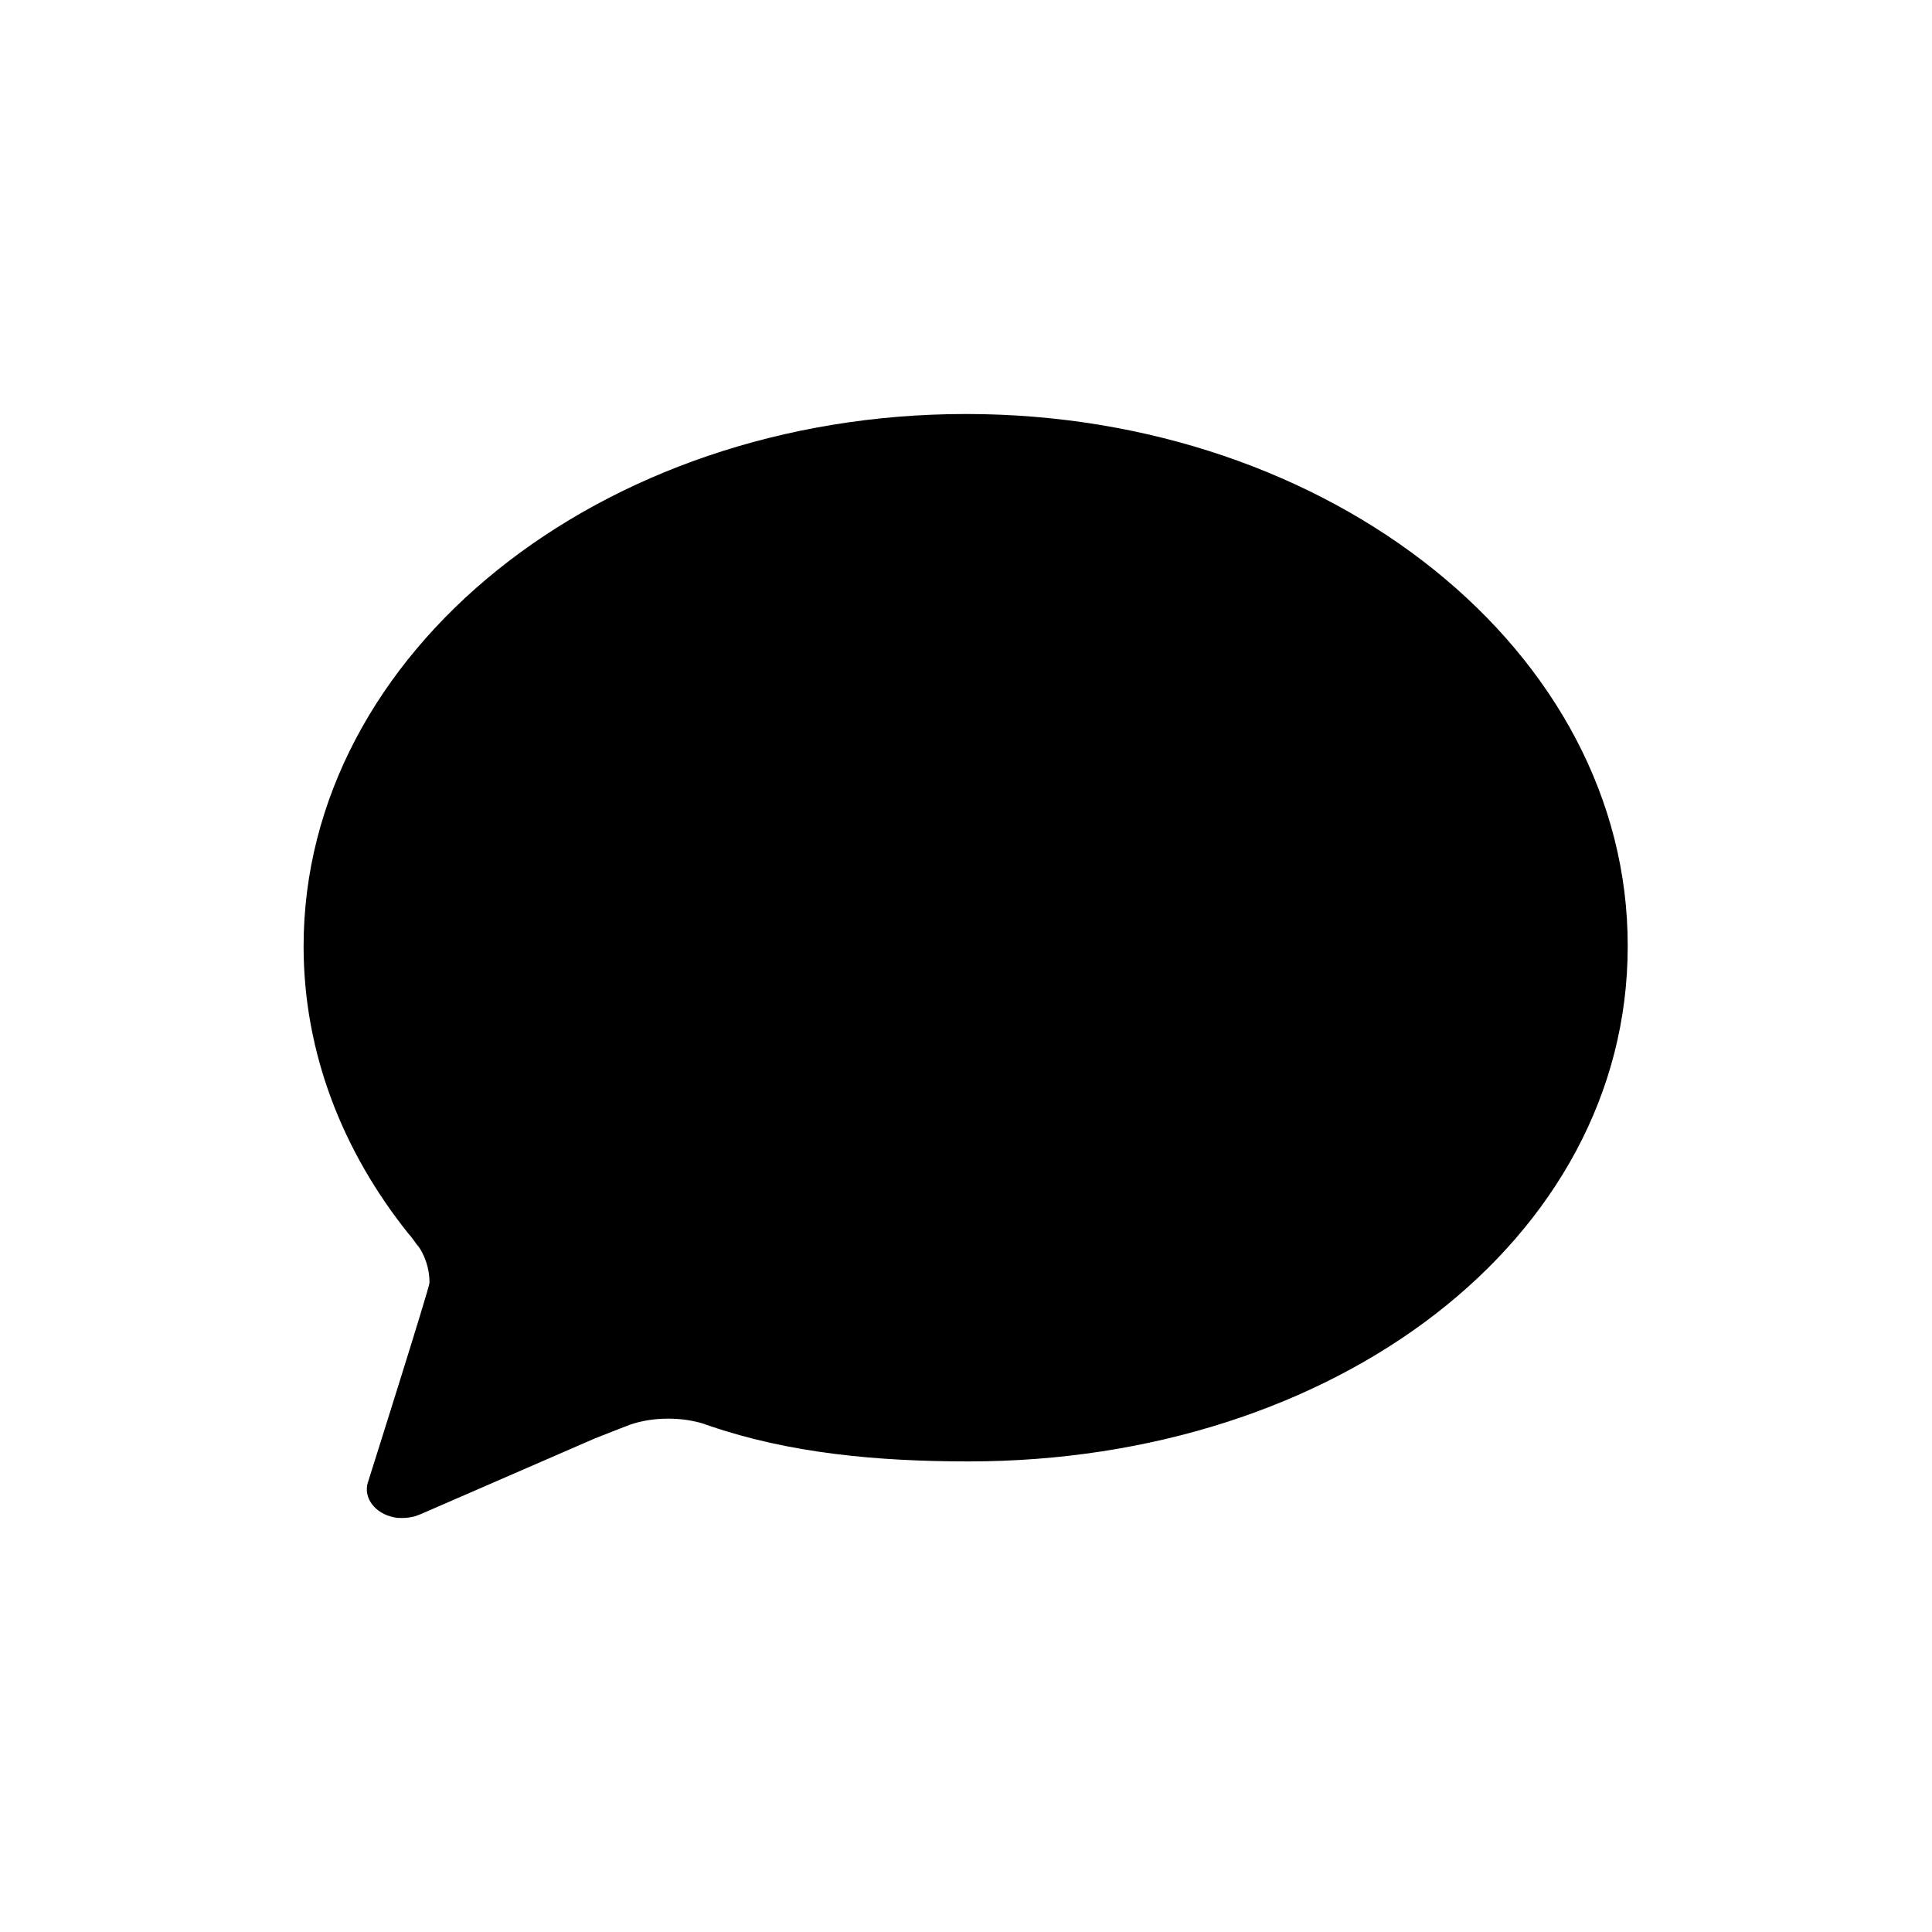
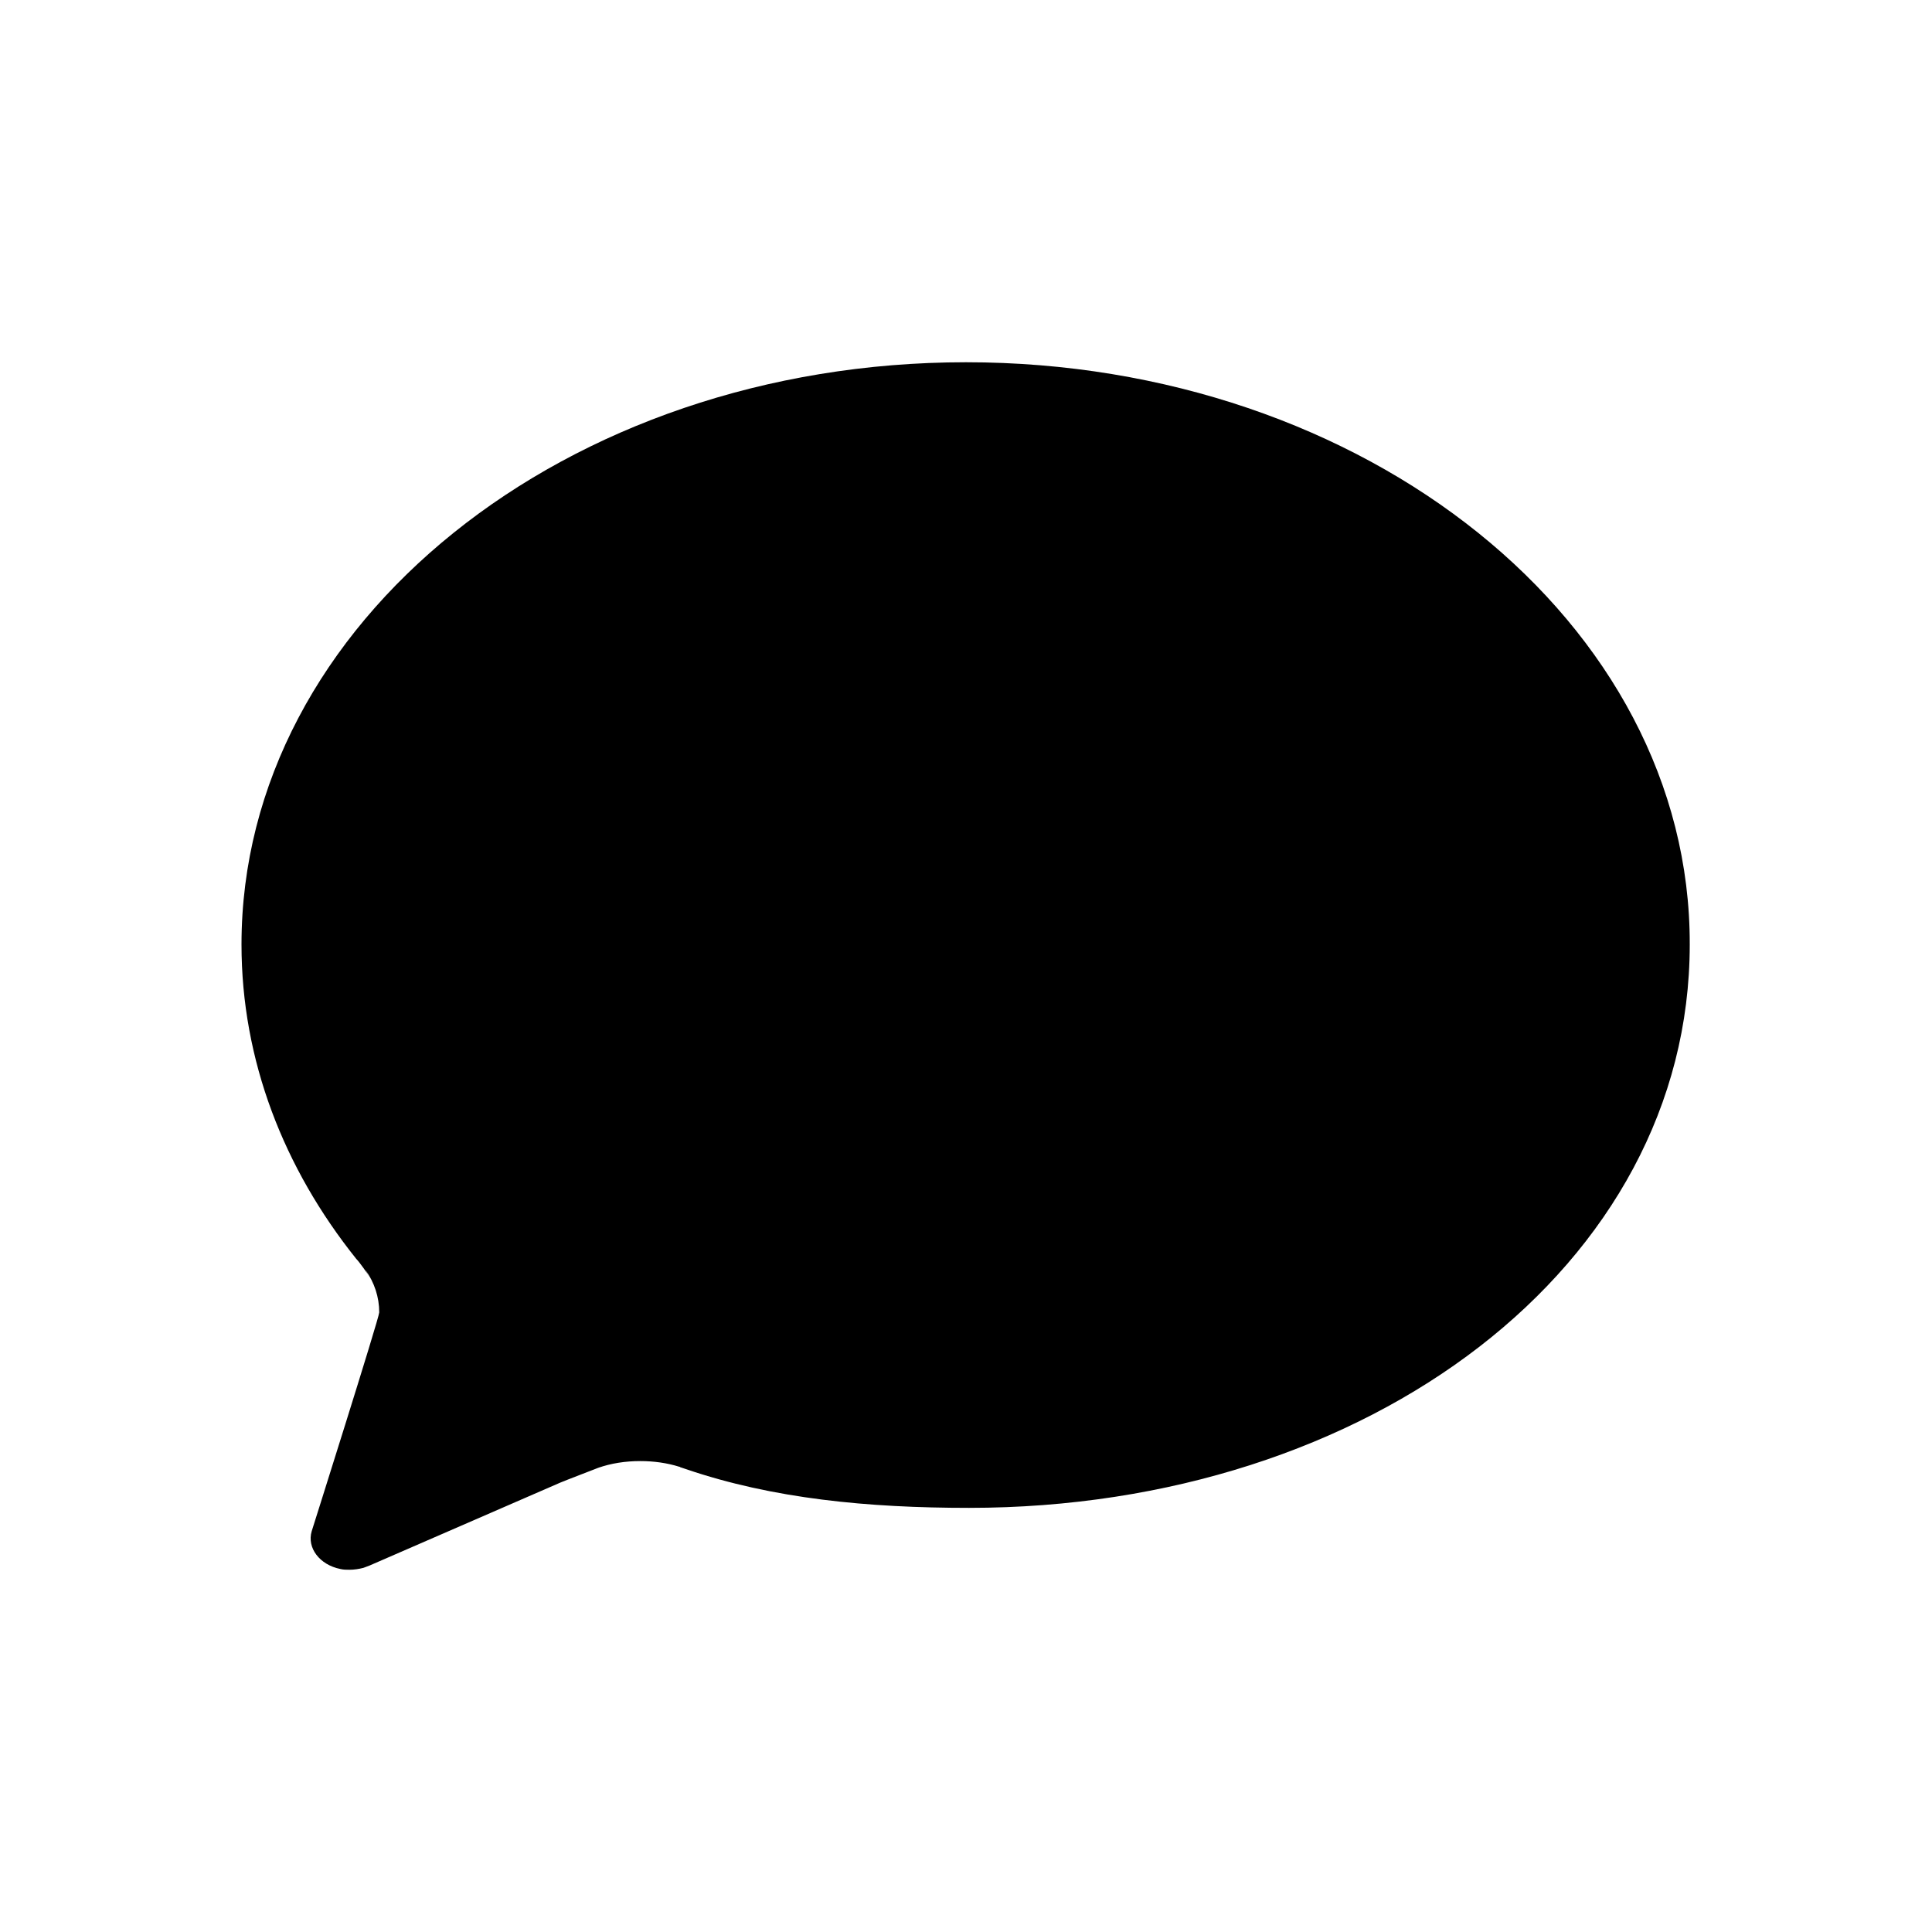
- <svg xmlns="http://www.w3.org/2000/svg" width="560px" height="560px" viewBox="0 0 560 560" version="1.1">
+ <svg xmlns="http://www.w3.org/2000/svg" width="512px" height="512px" viewBox="0 0 512 512" version="1.1">
  <defs />
  <g id="Page-1" stroke="none" stroke-width="1" fill="none" fill-rule="evenodd">
    <g id="subtitles" fill="#000000">
-       <g id="ios7-chatbubble" transform="translate(88, 120)">
+       <g id="ios7-chatbubble" transform="translate(64, 96)">
        <path d="M192,0 C85.9,0 0,69.1 0,154.3 C0,185 11.2,213.6 30.4,237.6 C31.3,238.5 33.3,241.4 34,242.5 C34,242.5 33,240.9 32.9,240.6 L32.9,240.6 L32.9,240.6 L32.9,240.6 C35.2,243.9 36.5,247.7 36.5,251.8 C36.5,253.2 18.6,309.8 18.6,309.8 L18.6,309.8 C17.3,314.2 20.7,318.7 26.2,319.8 C27,320 27.8,320 28.6,320 C29.9,320 31.1,319.8 32.3,319.5 L33.9,318.9 L84.5,296.9 C85.4,296.5 93.5,293.4 94.5,293 L95.1,292.8 C95.1,292.8 95,292.8 94.5,293 C97.9,291.8 101.7,291.2 105.7,291.2 C109.3,291.2 112.8,291.7 116,292.7 C116.1,292.7 116.2,292.7 116.2,292.8 C116.7,293 117.2,293.1 117.7,293.3 C140.8,301.2 166.1,303.6 192.8,303.6 C298.8,303.6 383.8,239.5 383.8,154.3 C384,69.1 298,0 192,0 L192,0 L192,0 Z" id="Shape" />
      </g>
    </g>
  </g>
</svg>
